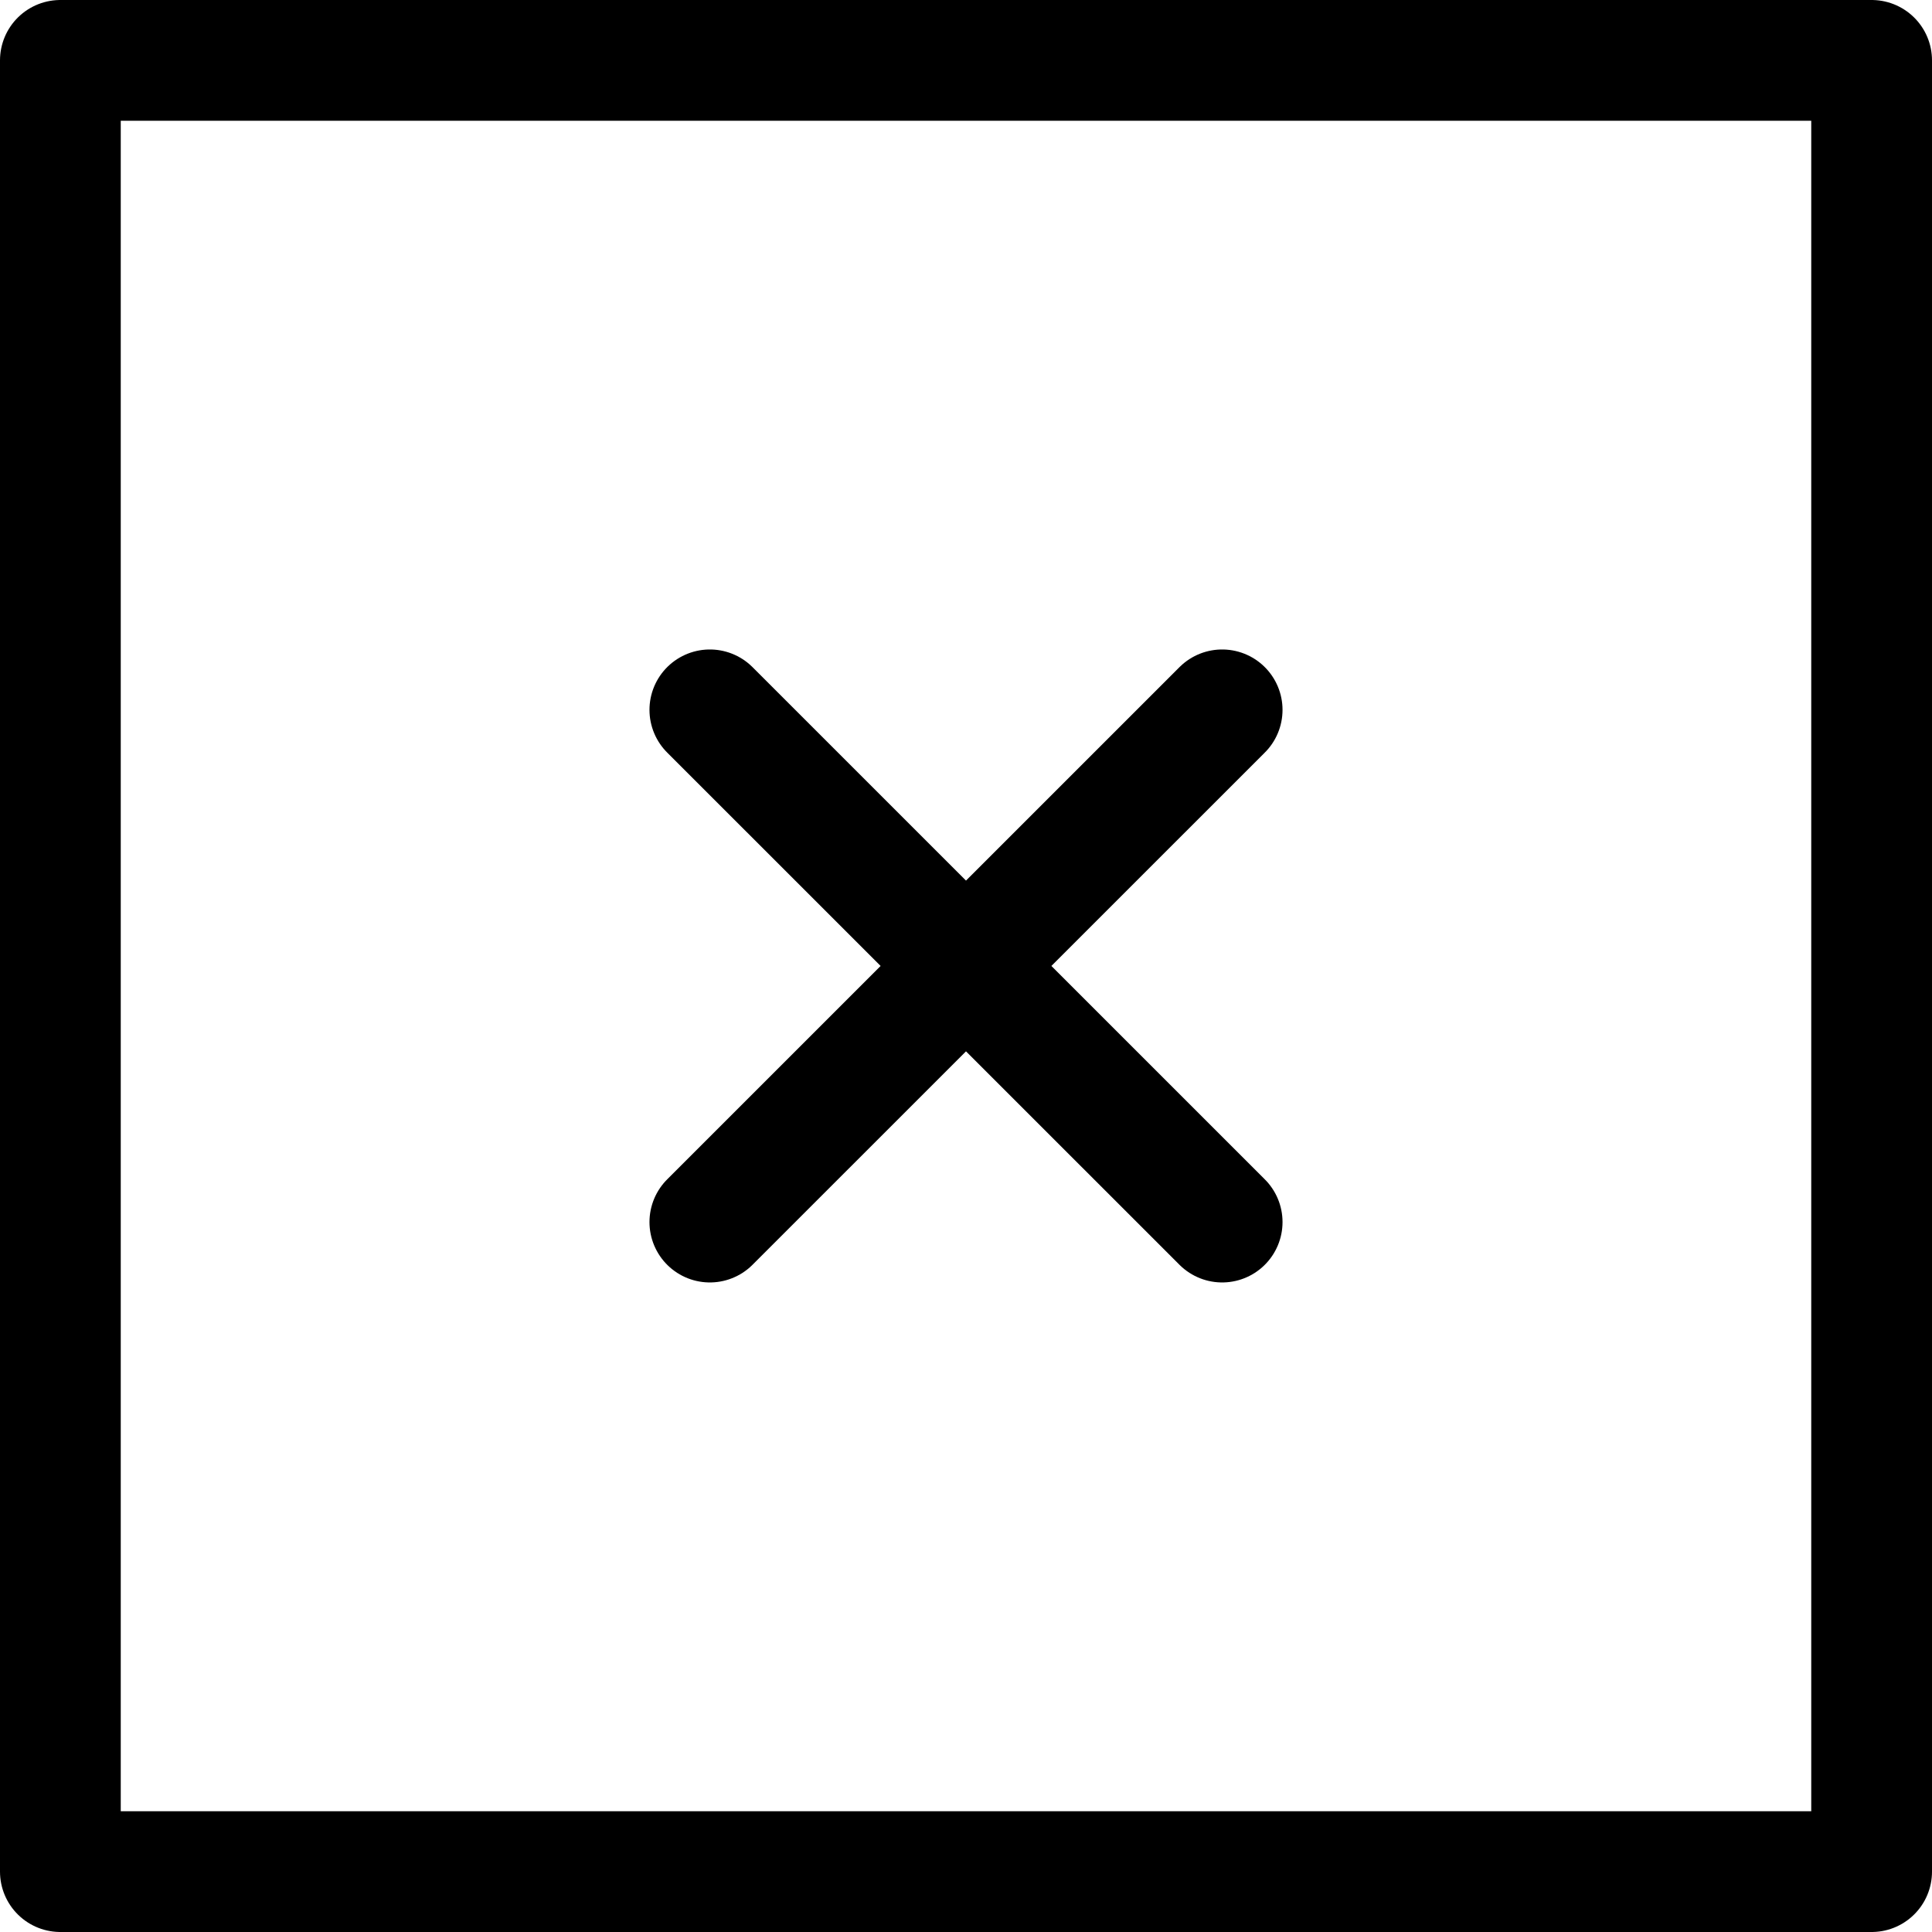
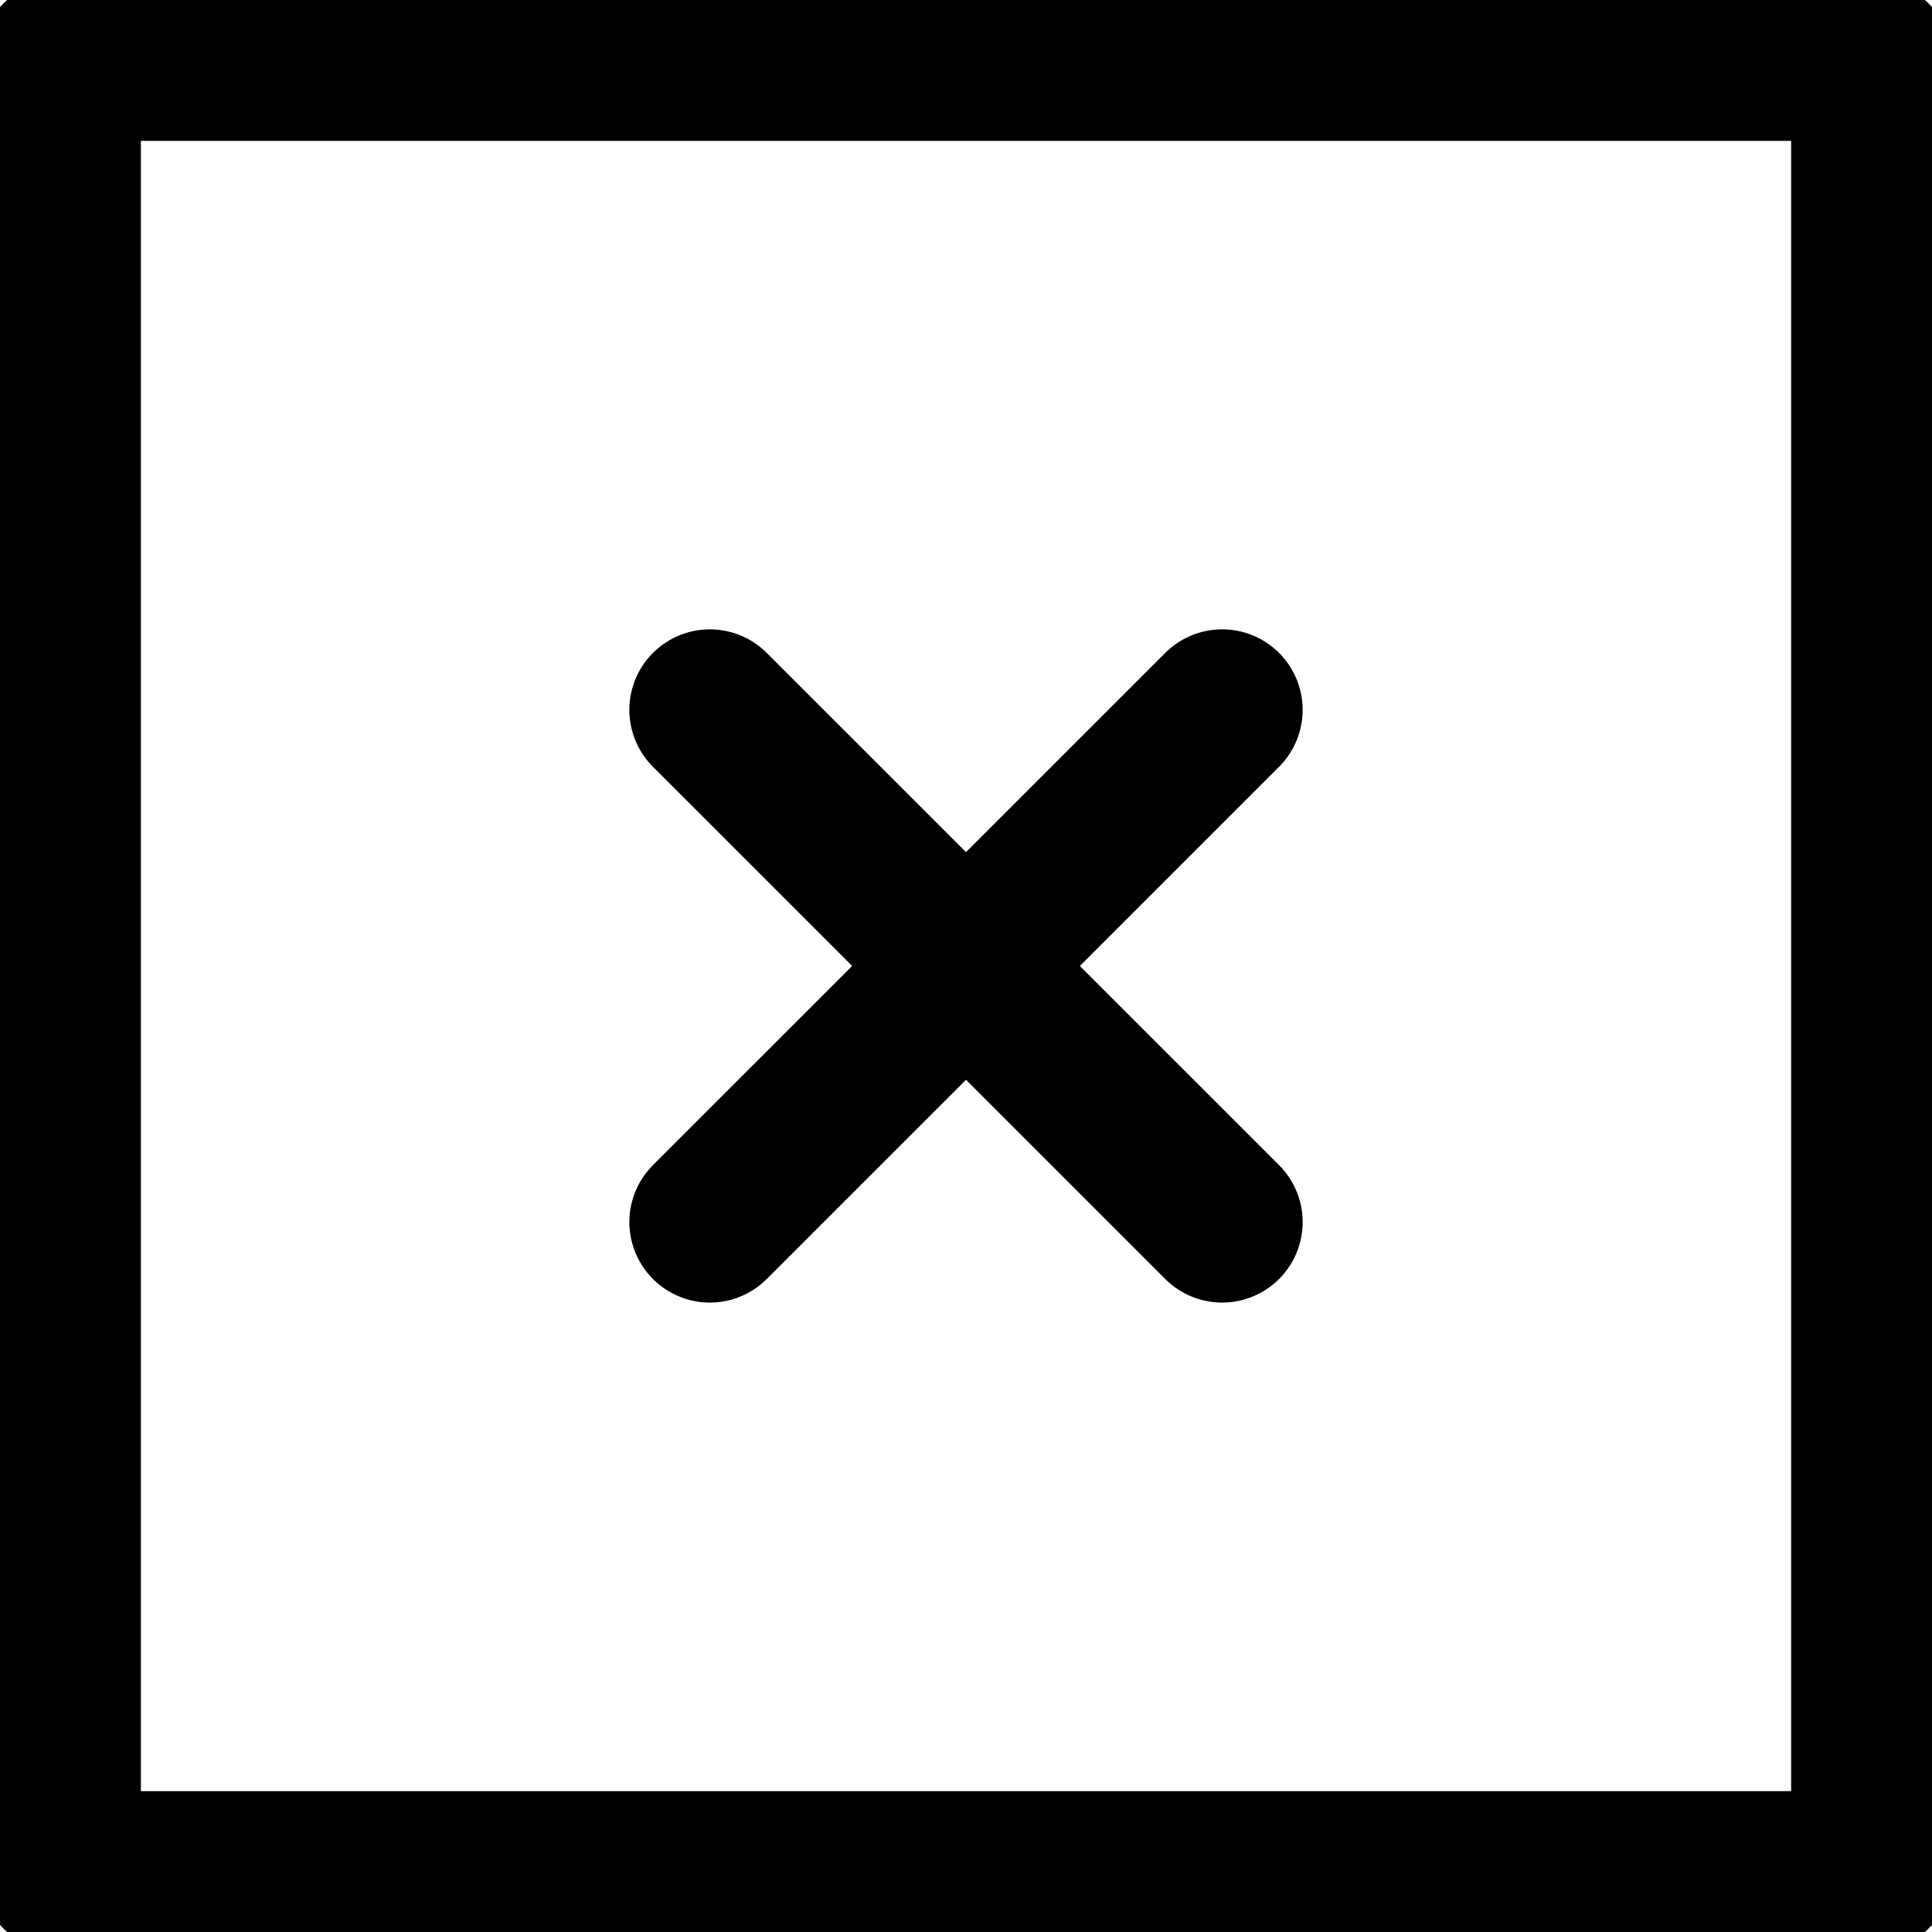
- <svg xmlns="http://www.w3.org/2000/svg" fill="none" viewBox="0 0 24 24" stroke="currentColor" aria-hidden="true">
-   <path stroke-linecap="round" stroke-linejoin="round" stroke-width="1.5" d="m15.182 8.818-6.364 6.363M8.818 8.818l6.364 6.363M.75.75h22.5v22.5H.75V.75Z" />
+ <svg fill="none" viewBox="0 0 24 24" stroke="currentColor" aria-hidden="true">
+   <path stroke-linecap="round" stroke-linejoin="round" stroke-width="2" d="m15.182 8.818-6.364 6.363M8.818 8.818l6.364 6.363M.75.75h22.5v22.5H.75V.75Z" />
</svg>
